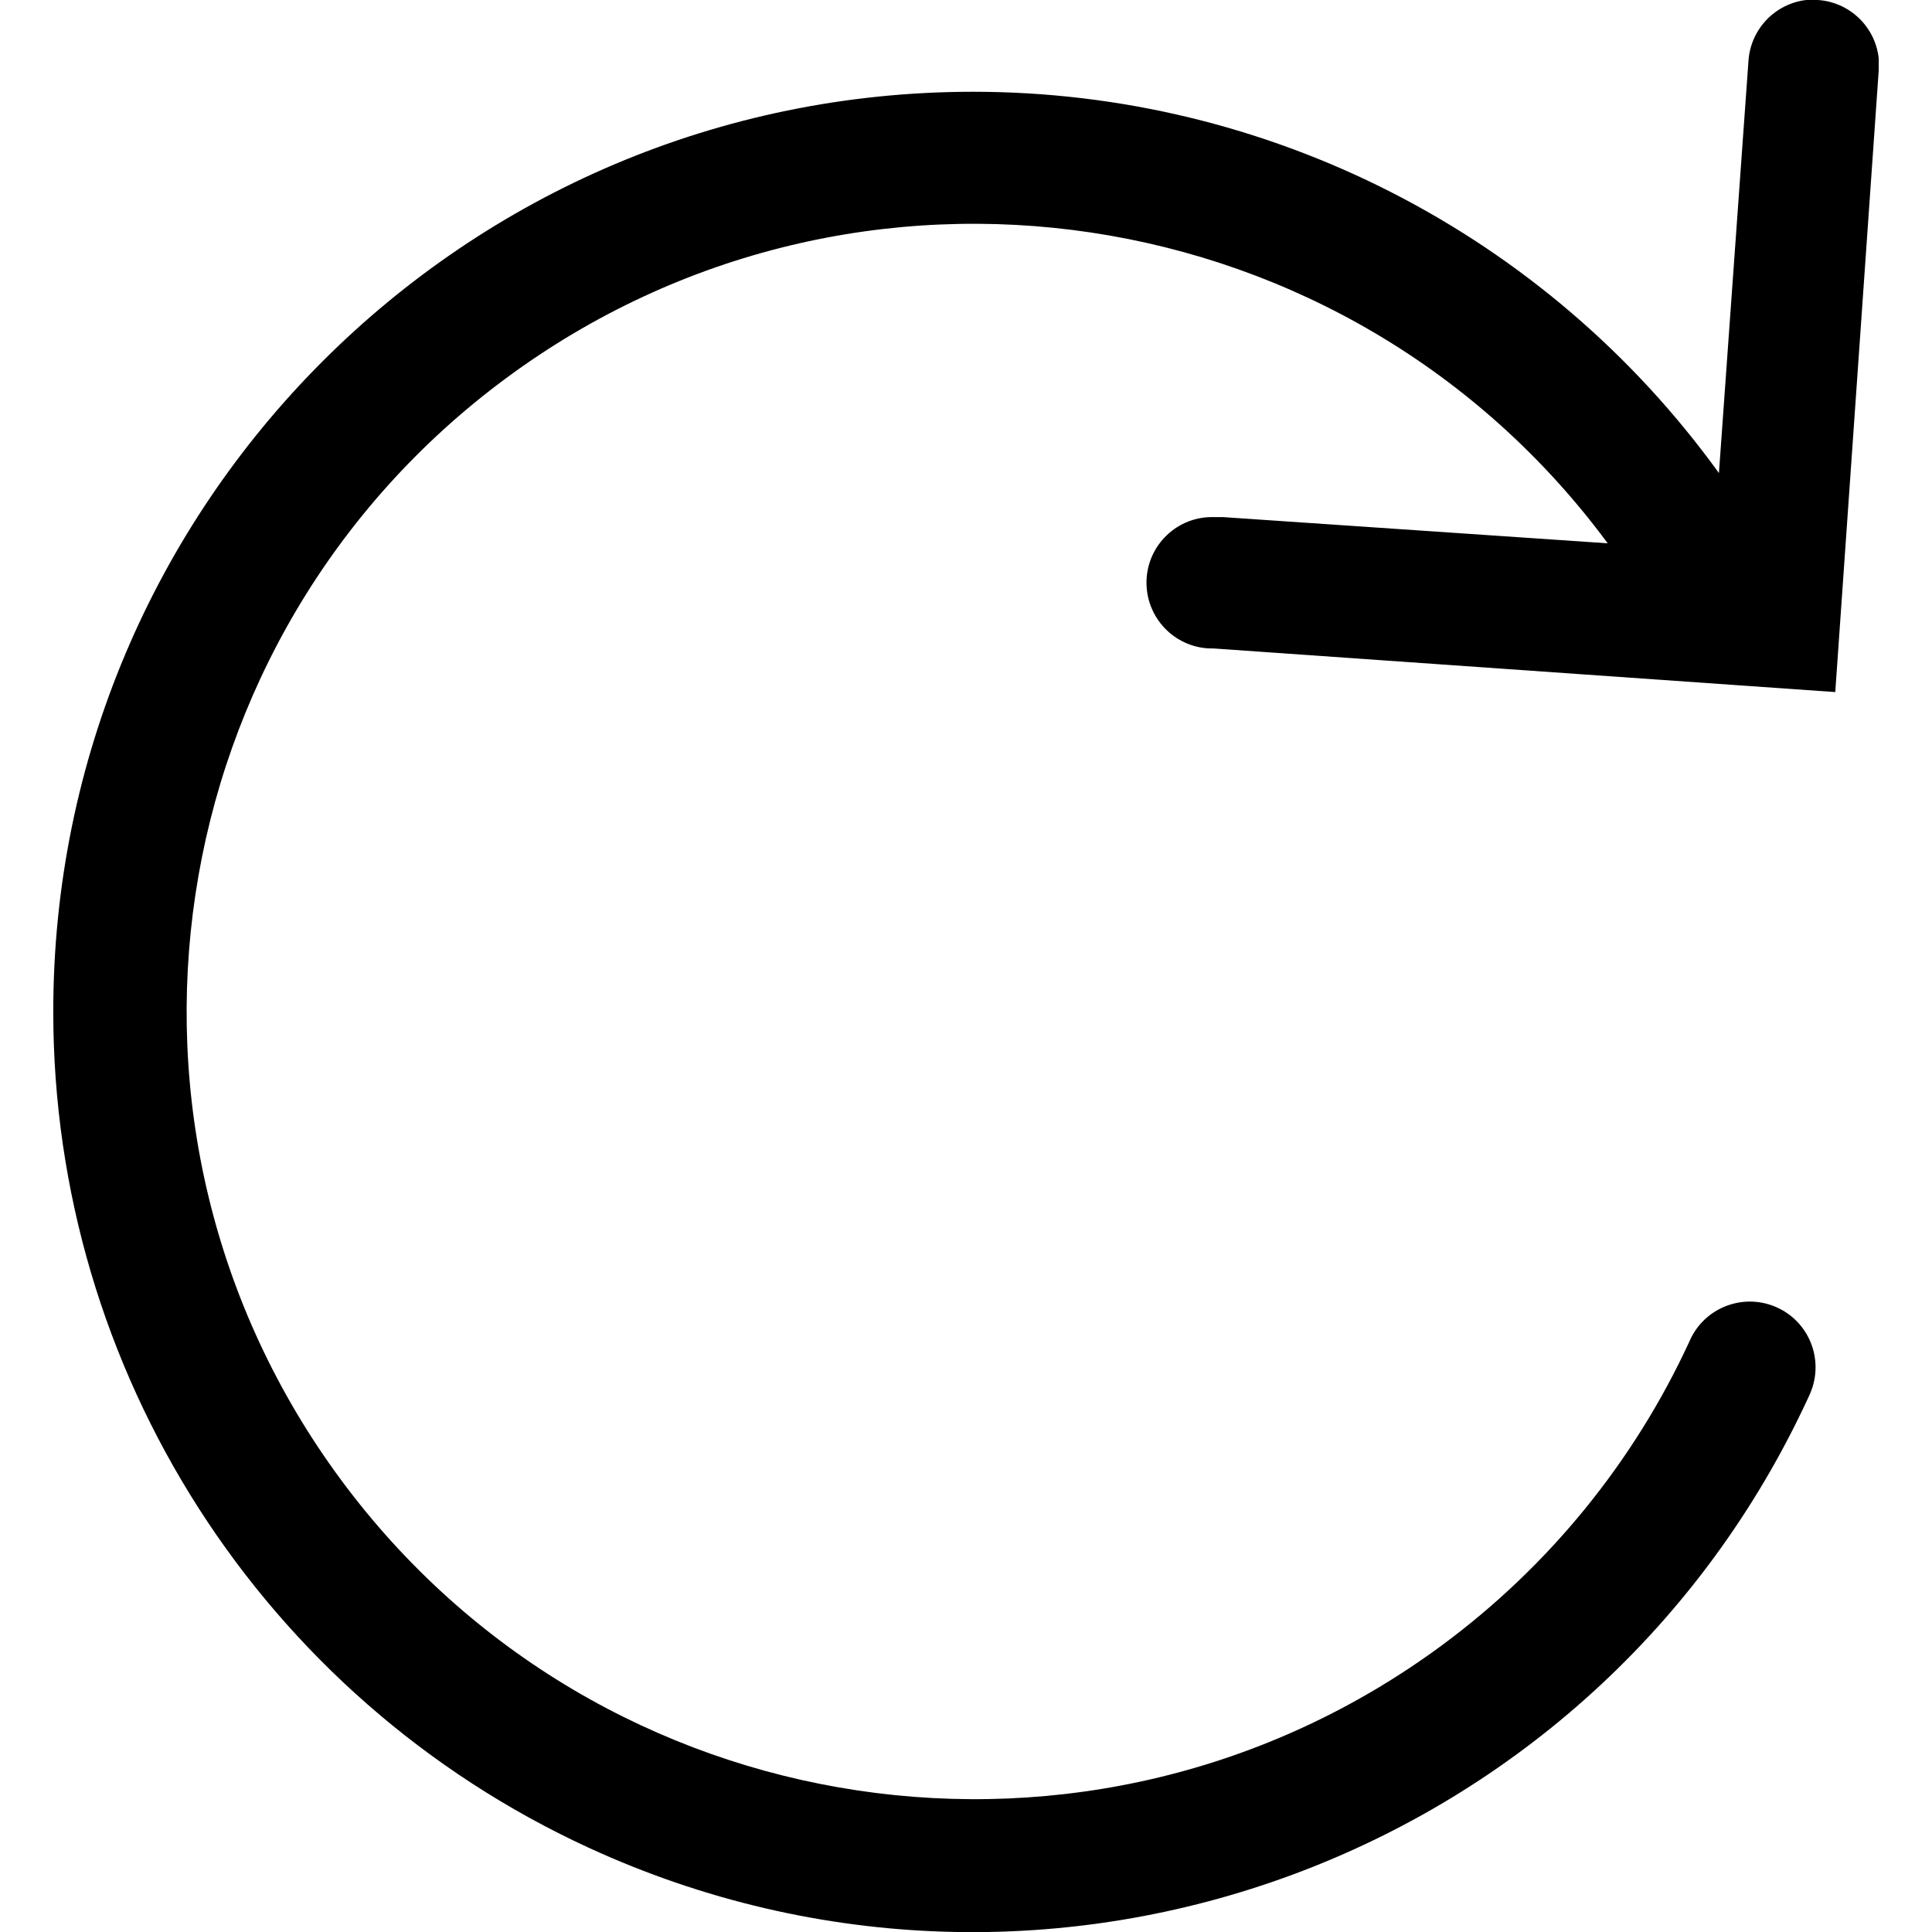
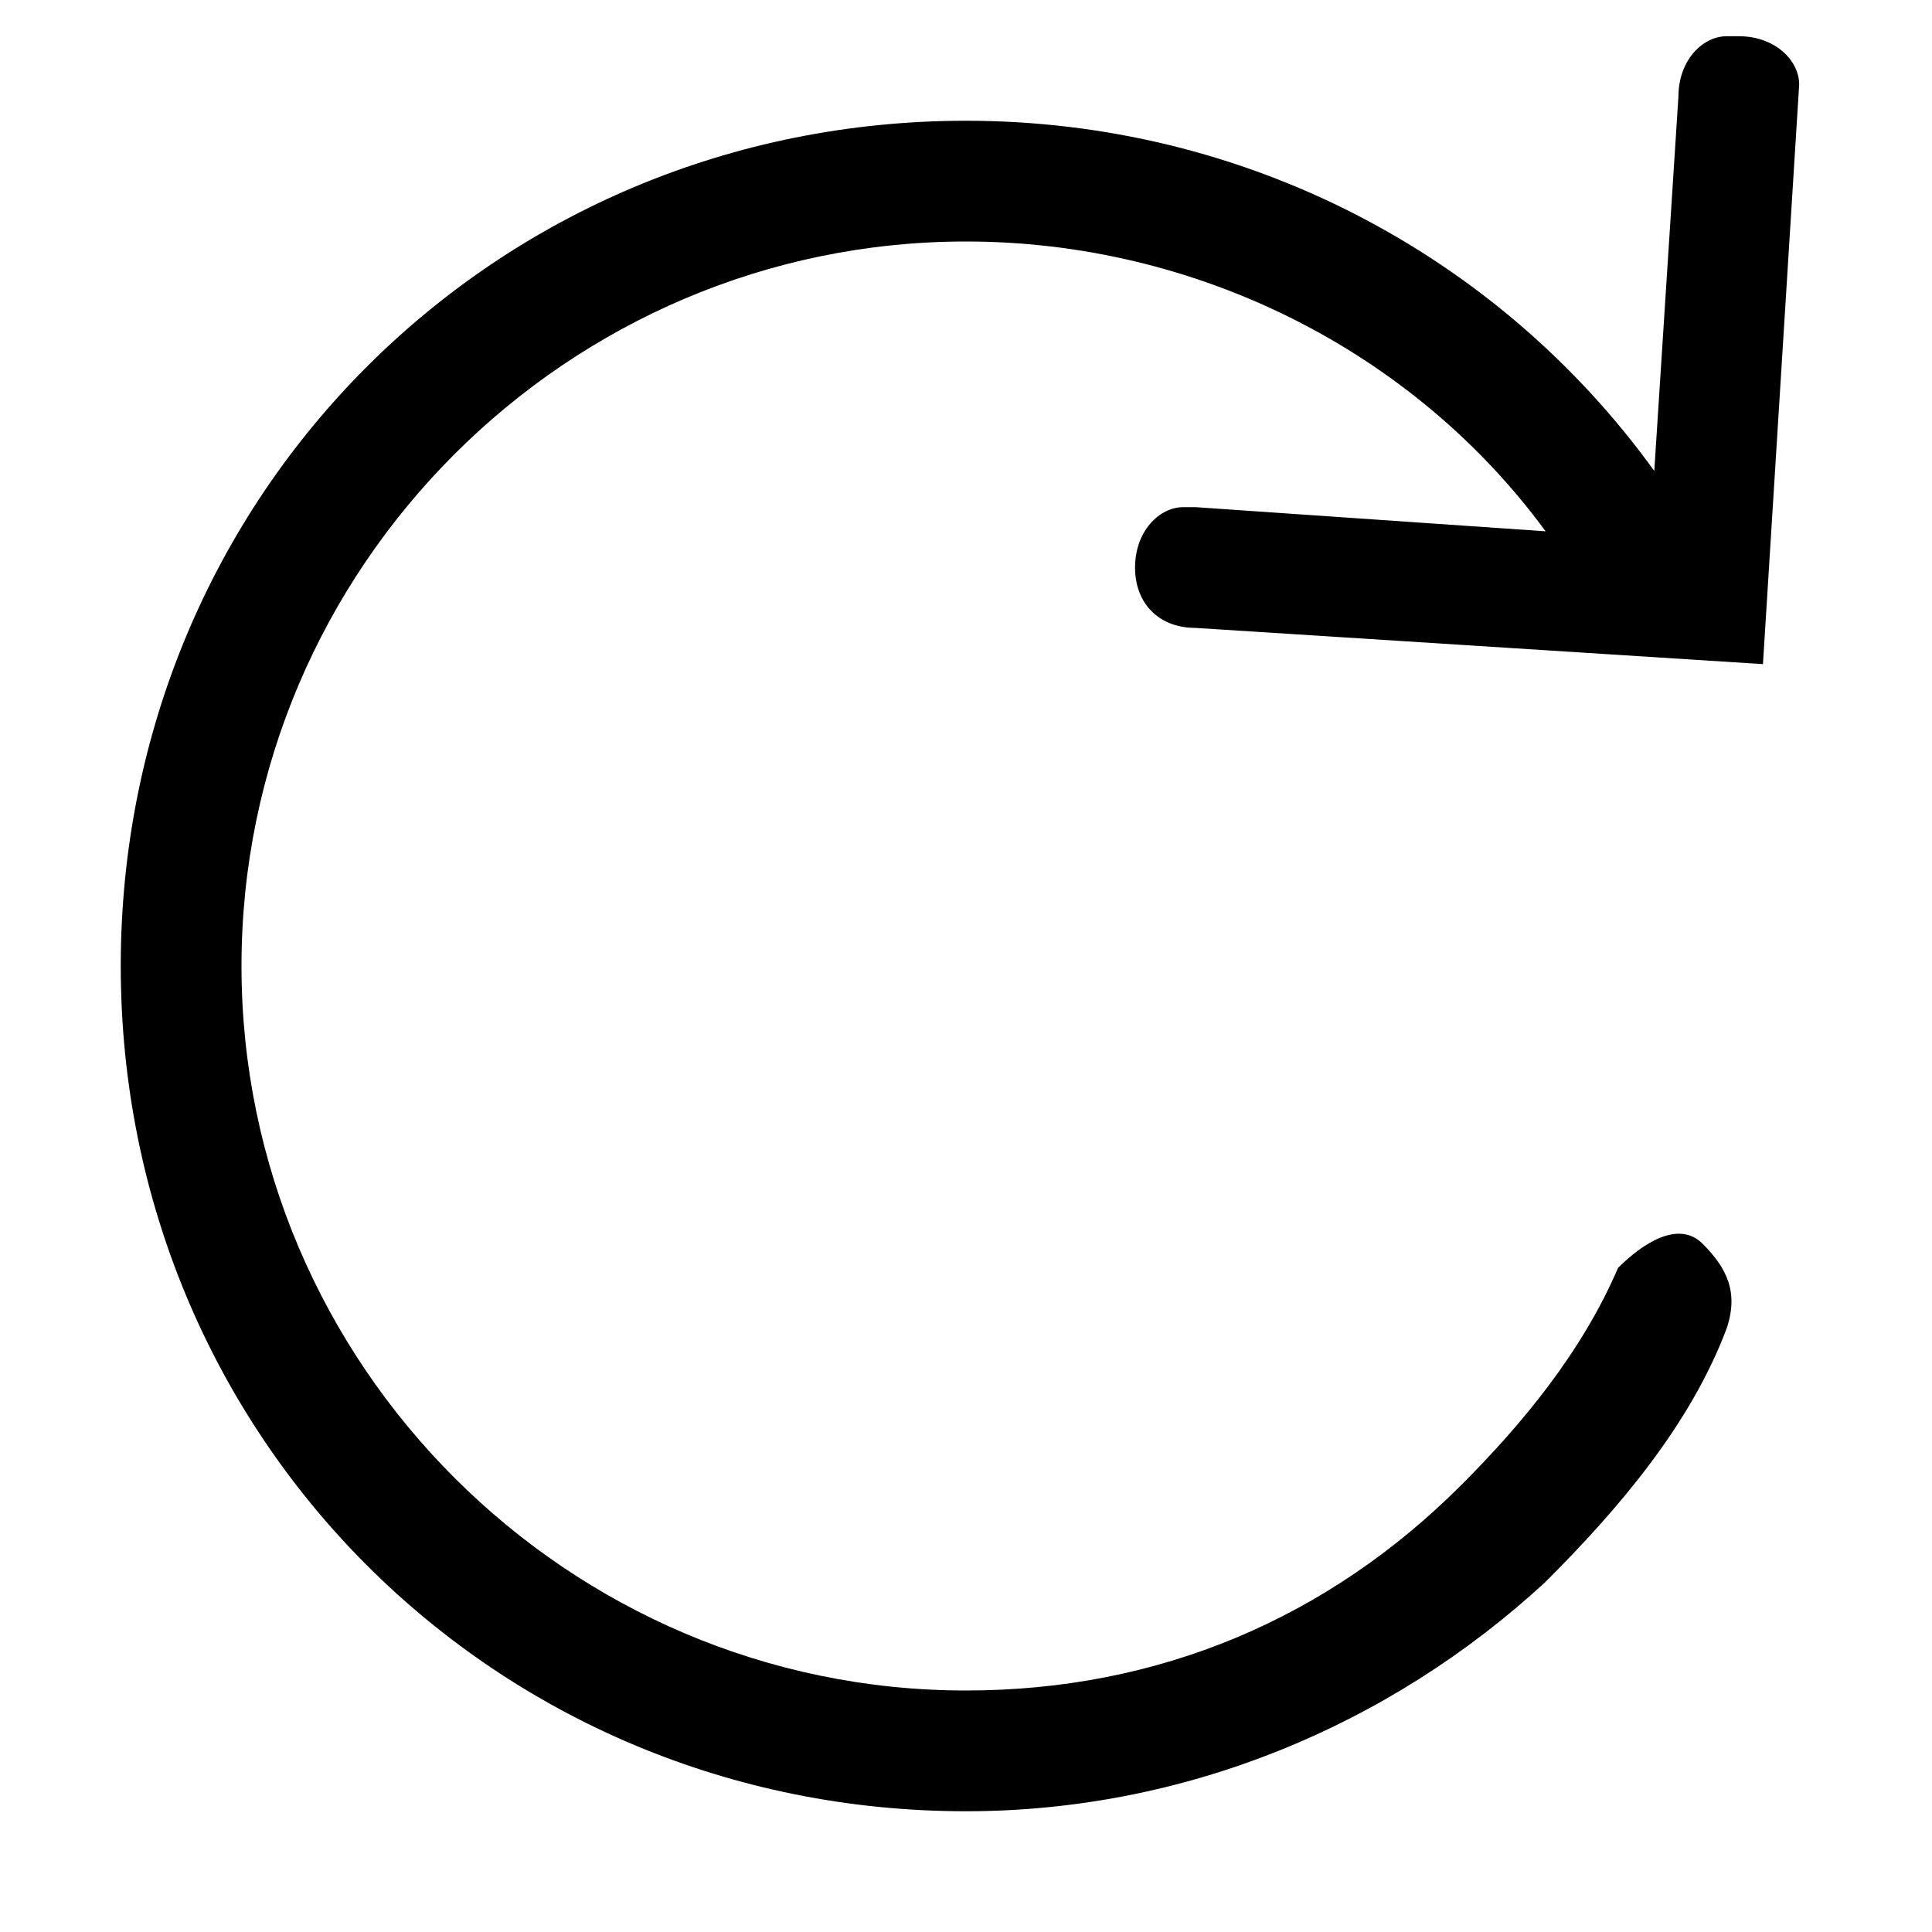
- <svg version="1.1" id="autosave" x="0px" y="0px" viewBox="0 0 14 14">
-   <path id="Combined_Shape" d="M0.386,7.332C0.385,3.651,3.369,0.666,7.05,0.665  c2.141-0.001,4.152,1.027,5.406,2.763l0.214-2.986  C12.685,0.213,12.861,0.027,13.088,0h0.086c0.23,0.016,0.415,0.194,0.44,0.423  v0.086L13.299,5.015L8.794,4.699C8.532,4.705,8.314,4.496,8.308,4.233  c-0.006-0.263,0.203-0.481,0.466-0.486h0.087l2.789,0.19  C9.777,1.402,6.203,0.866,3.668,2.74s-3.071,5.447-1.198,7.982  s5.447,3.071,7.982,1.198c0.772-0.571,1.388-1.327,1.79-2.199  c0.103-0.242,0.383-0.354,0.625-0.251c0.242,0.103,0.354,0.383,0.251,0.625  c-0.004,0.008-0.007,0.017-0.011,0.025c-1.539,3.344-5.497,4.808-8.842,3.269  C1.901,12.3,0.386,9.935,0.386,7.332z" />
+ <svg version="1.1" id="Layer_1" x="0px" y="0px" viewBox="0 0 16 16">
+   <path class="st0" d="M14.9,0.7c0-0.2-0.2-0.4-0.5-0.4l-0.1,0c-0.2,0-0.4,0.2-0.4,0.5l-0.2,3.1C12.4,2.1,10.3,1,8,1C4.1,1,1,4.1,1,8  c0,3.9,3.1,7,7,7c1.8,0,3.5-0.7,4.8-1.9c0.6-0.6,1.2-1.3,1.5-2.1c0.1-0.3,0-0.5-0.2-0.7s-0.5,0-0.7,0.2c-0.3,0.7-0.8,1.3-1.3,1.8  C11,13.4,9.6,14,8,14c-3.3,0-6-2.7-6-6c0-3.3,2.7-6,6-6c1.9,0,3.7,0.9,4.8,2.4L9.9,4.2l-0.1,0c-0.2,0-0.4,0.2-0.4,0.5  c0,0.3,0.2,0.5,0.5,0.5l4.7,0.3L14.9,0.7L14.9,0.7z" />
</svg>
